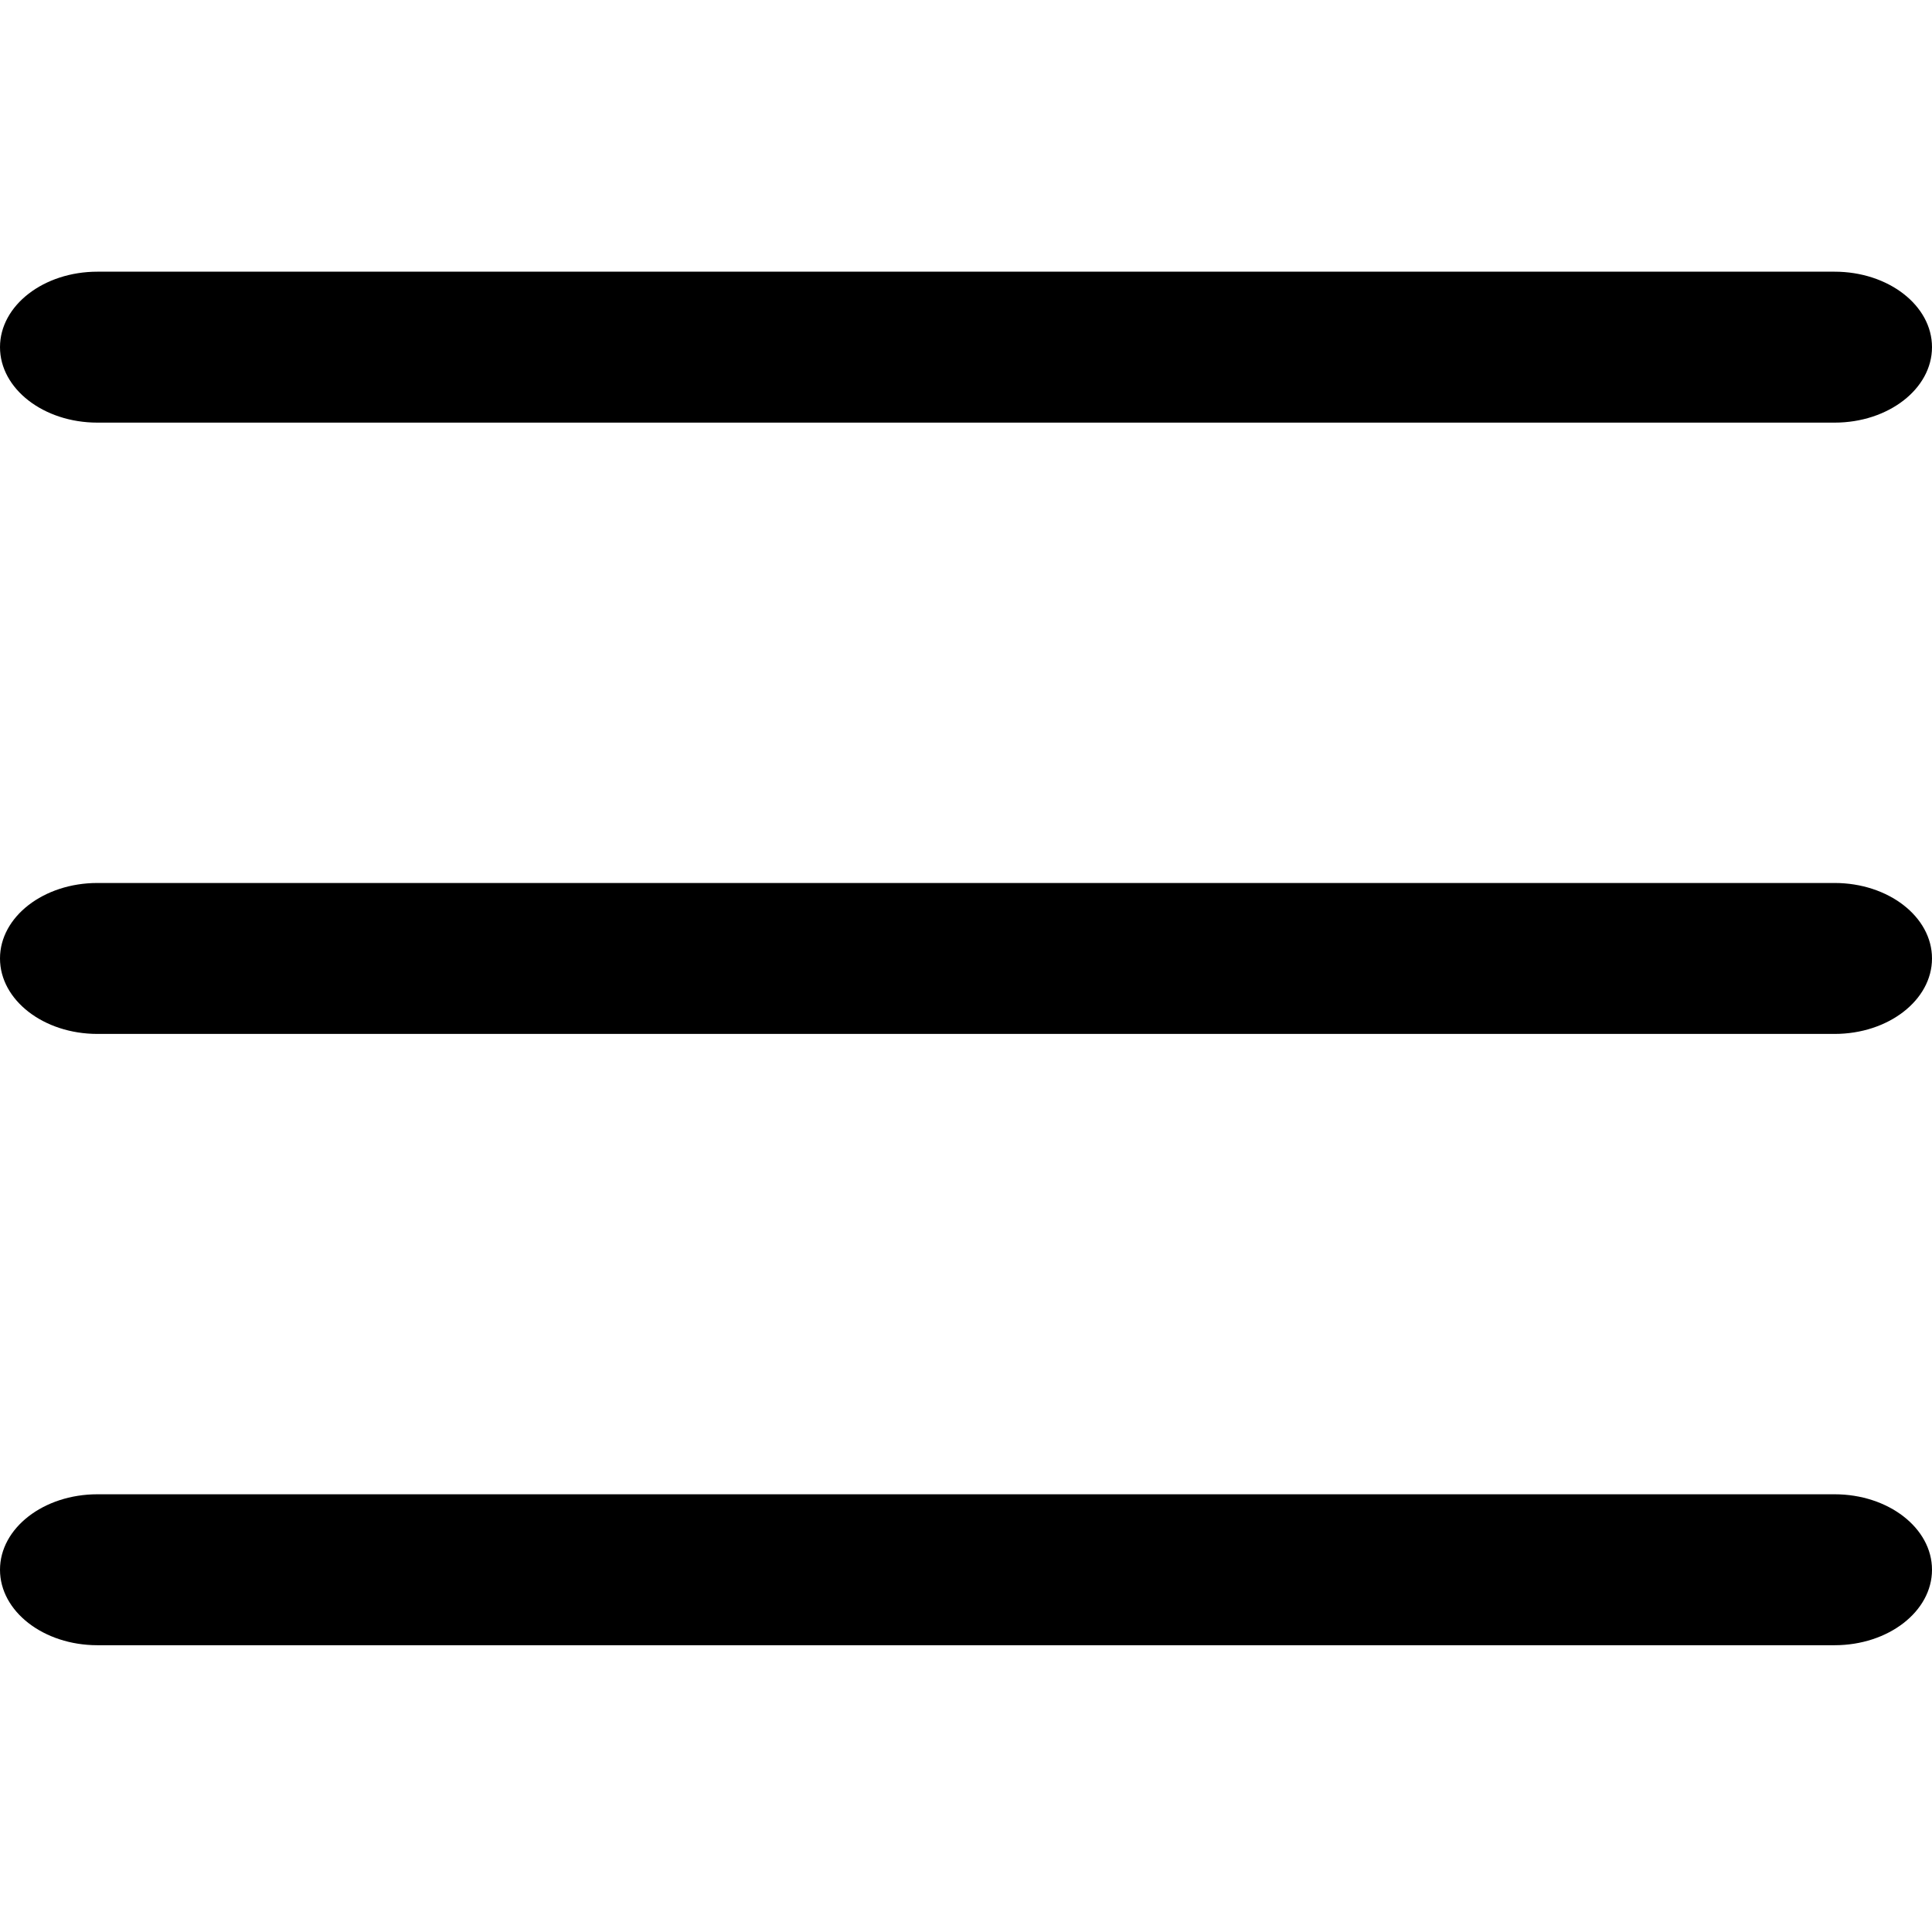
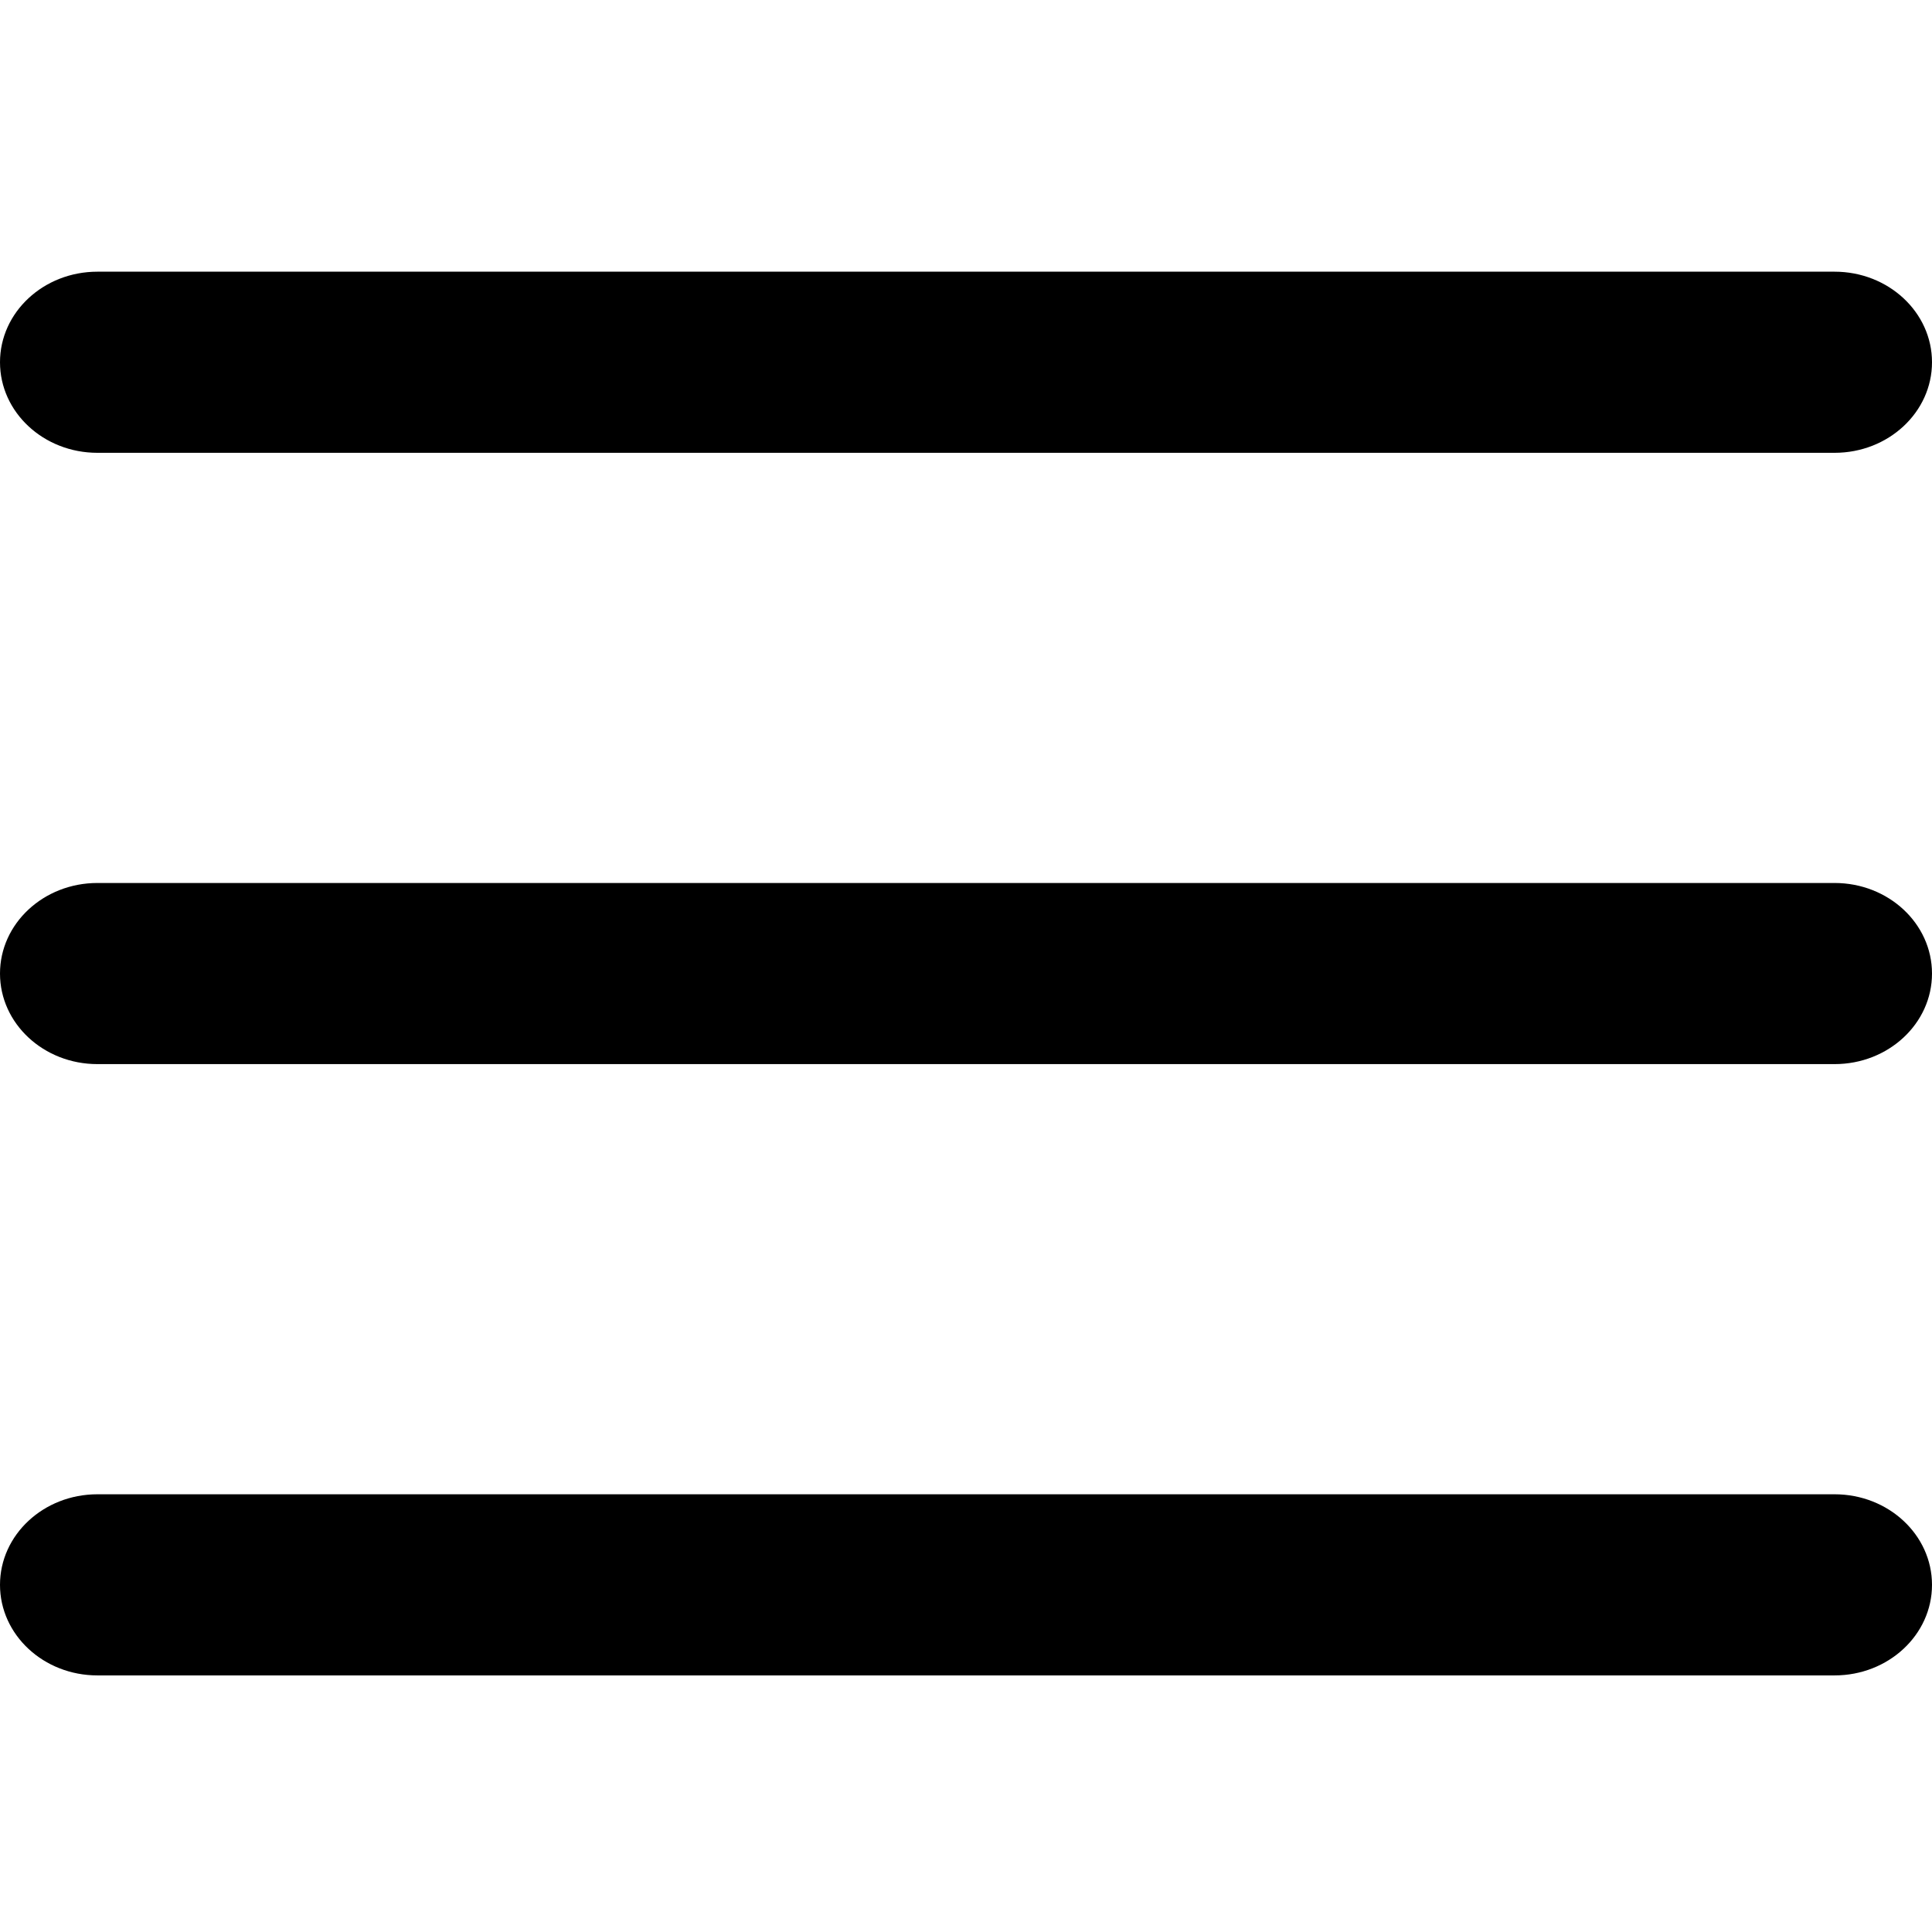
<svg xmlns="http://www.w3.org/2000/svg" width="128px" height="128px" viewBox="0 0 128 128" version="1.1">
  <defs />
  <g id="iconos" stroke="none" stroke-width="1" fill="none" fill-rule="evenodd">
    <g id="reorder" fill-rule="nonzero" fill="#000000">
-       <path d="M6.454,28 L121.546,28 C125.111,28 128,25.761 128,23 C128,20.239 125.111,18 121.546,18 L6.454,18 C2.889,18 0,20.239 0,23 C0,25.761 2.889,28 6.454,28 Z" id="Line-2" />
-       <path d="M6.454,68.5 L121.546,68.5 C125.111,68.5 128,66.261 128,63.5 C128,60.739 125.111,58.5 121.546,58.5 L6.454,58.5 C2.889,58.5 0,60.739 0,63.5 C0,66.261 2.889,68.5 6.454,68.5 Z" id="Line-2-Copy-2" />
-       <path d="M6.454,109 L121.546,109 C125.111,109 128,106.761 128,104 C128,101.239 125.111,99 121.546,99 L6.454,99 C2.889,99 4.54747351e-13,101.239 4.54747351e-13,104 C4.54747351e-13,106.761 2.889,109 6.454,109 Z" id="Line-2-Copy" />
+       <path d="M6.454,30 L121.546,30 C125.111,30 128,27.314 128,24 C128,20.686 125.111,18 121.546,18 L6.454,18 C2.889,18 0,20.686 0,24 C0,27.314 2.889,30 6.454,30 Z" id="Line-2" />
+       <path d="M6.454,70.5 L121.546,70.5 C125.111,70.5 128,67.814 128,64.5 C128,61.186 125.111,58.5 121.546,58.5 L6.454,58.5 C2.889,58.5 0,61.186 0,64.5 C0,67.814 2.889,70.5 6.454,70.5 Z" id="Line-2-Copy-2" />
+       <path d="M6.454,111 L121.546,111 C125.111,111 128,108.314 128,105 C128,101.686 125.111,99 121.546,99 L6.454,99 C2.889,99 4.54747351e-13,101.686 4.54747351e-13,105 C4.54747351e-13,108.314 2.889,111 6.454,111 Z" id="Line-2-Copy" />
    </g>
  </g>
</svg>
